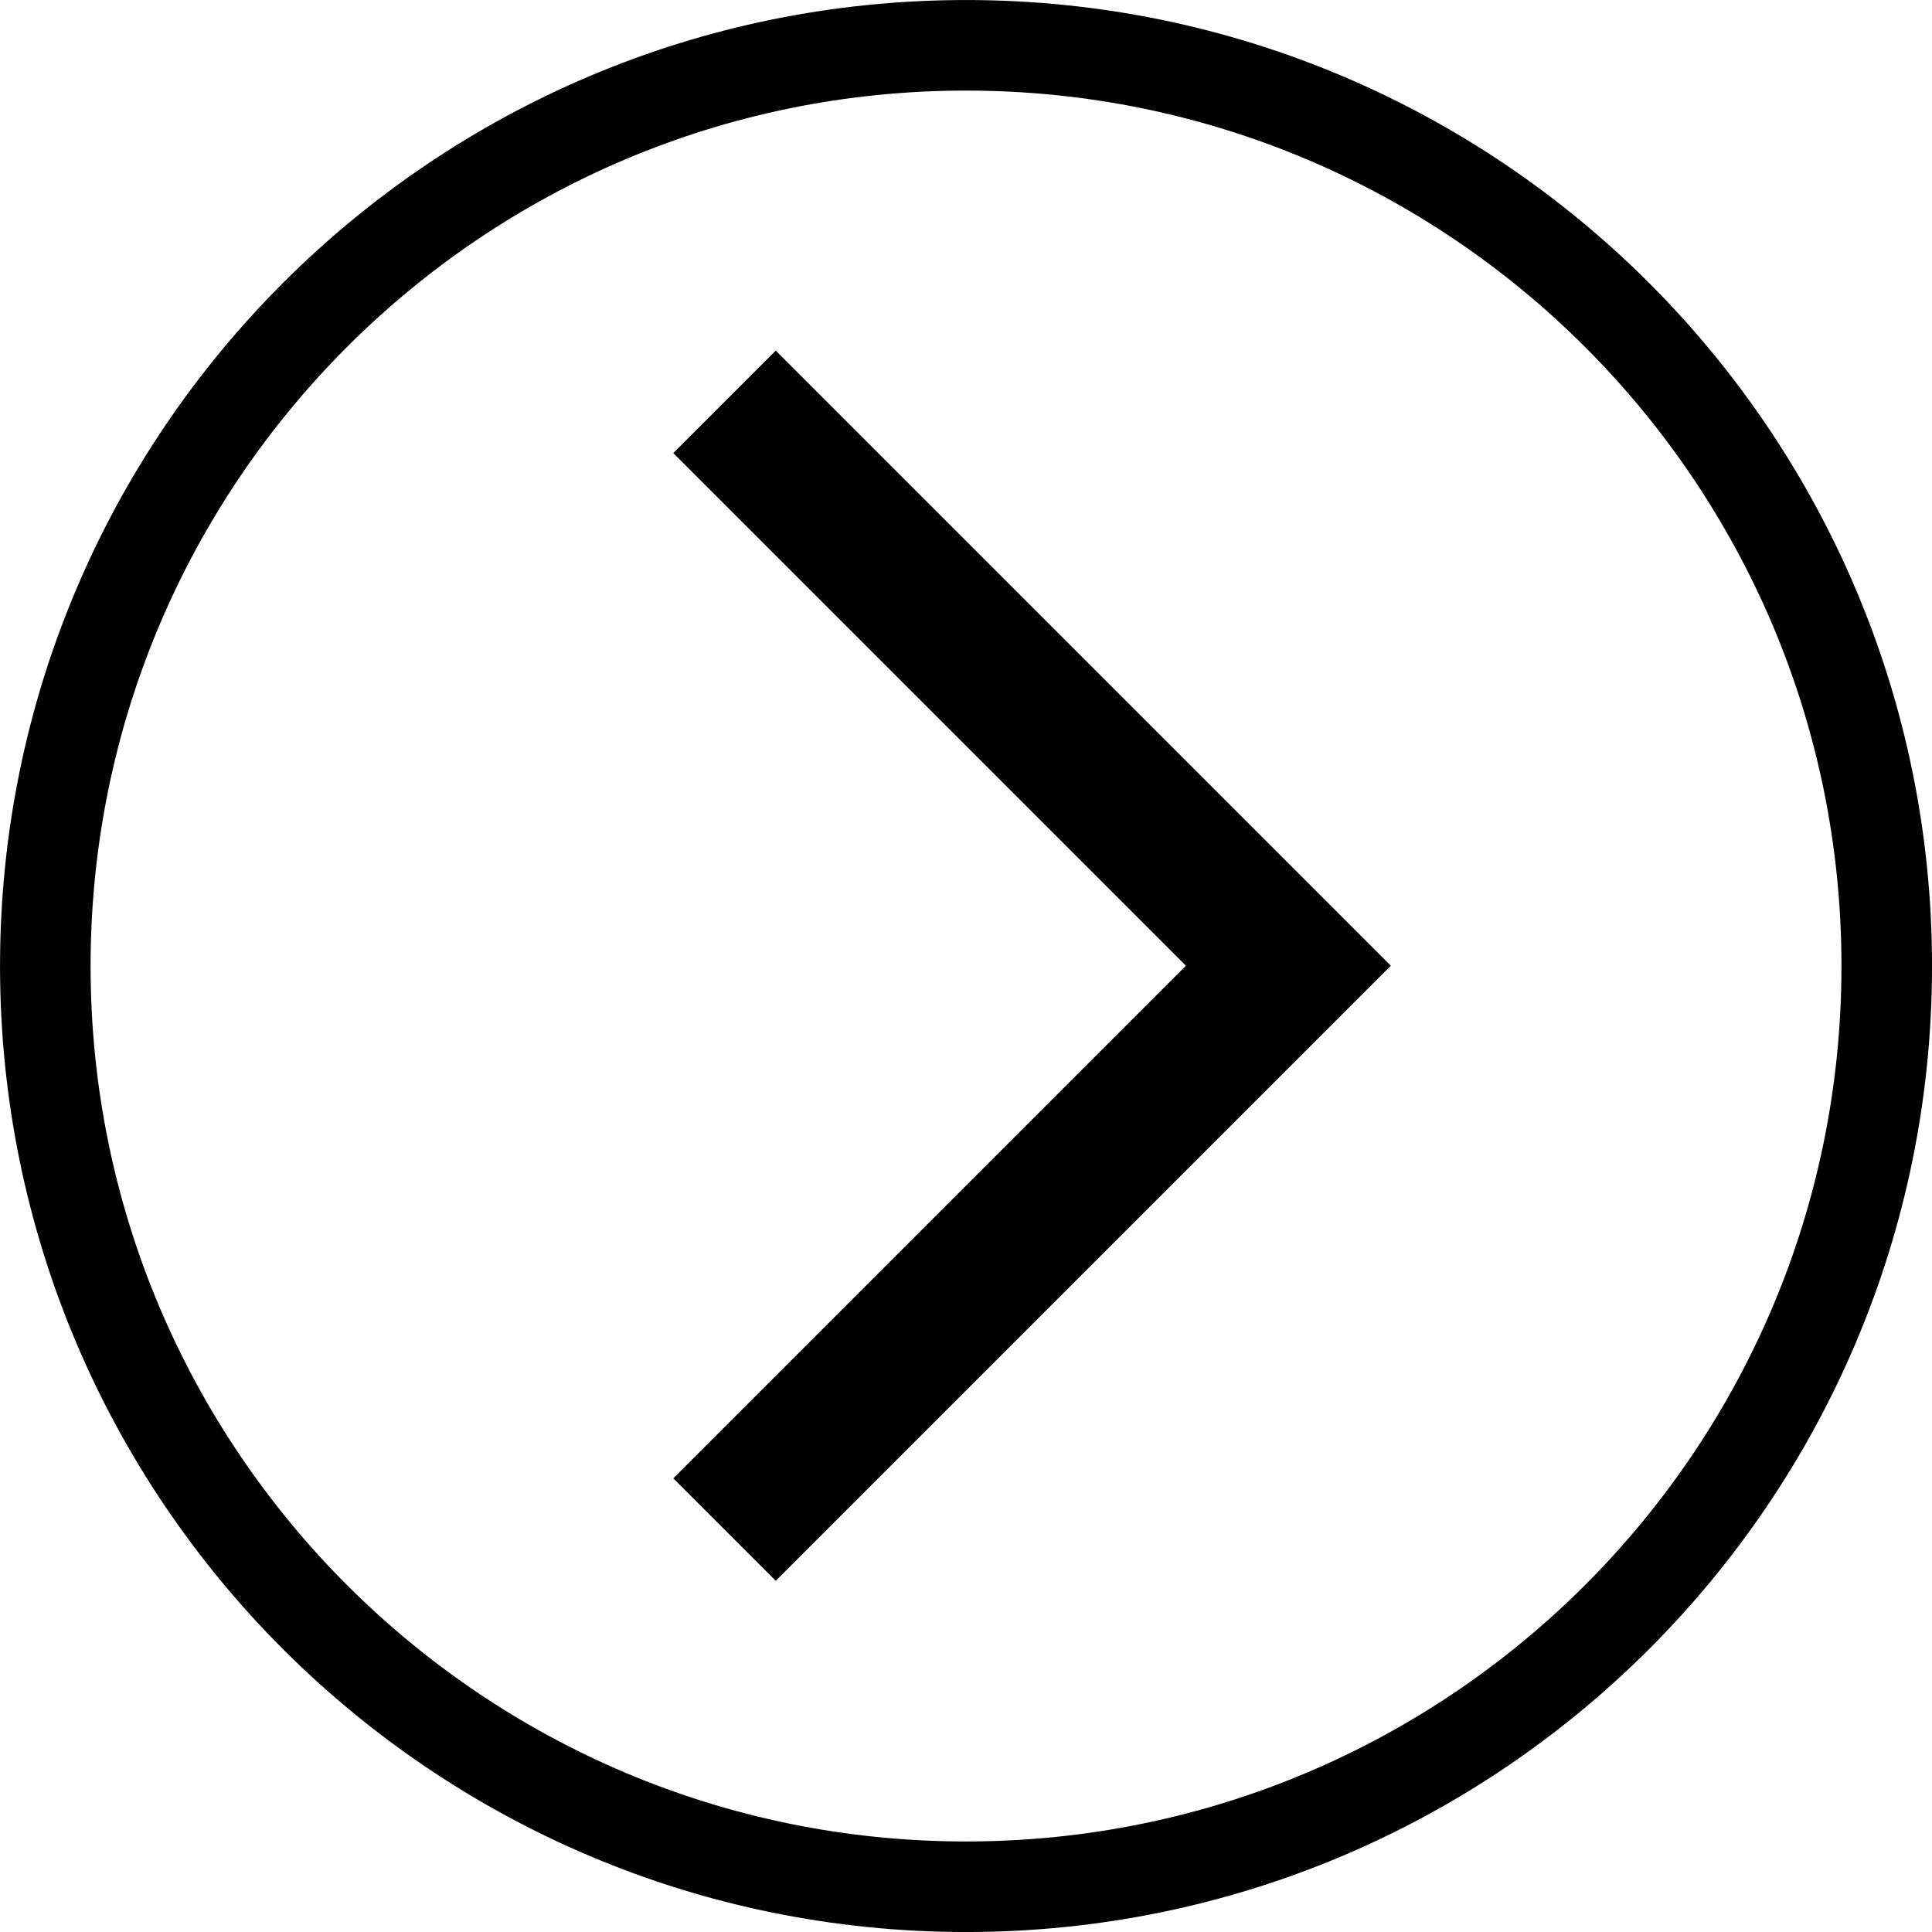
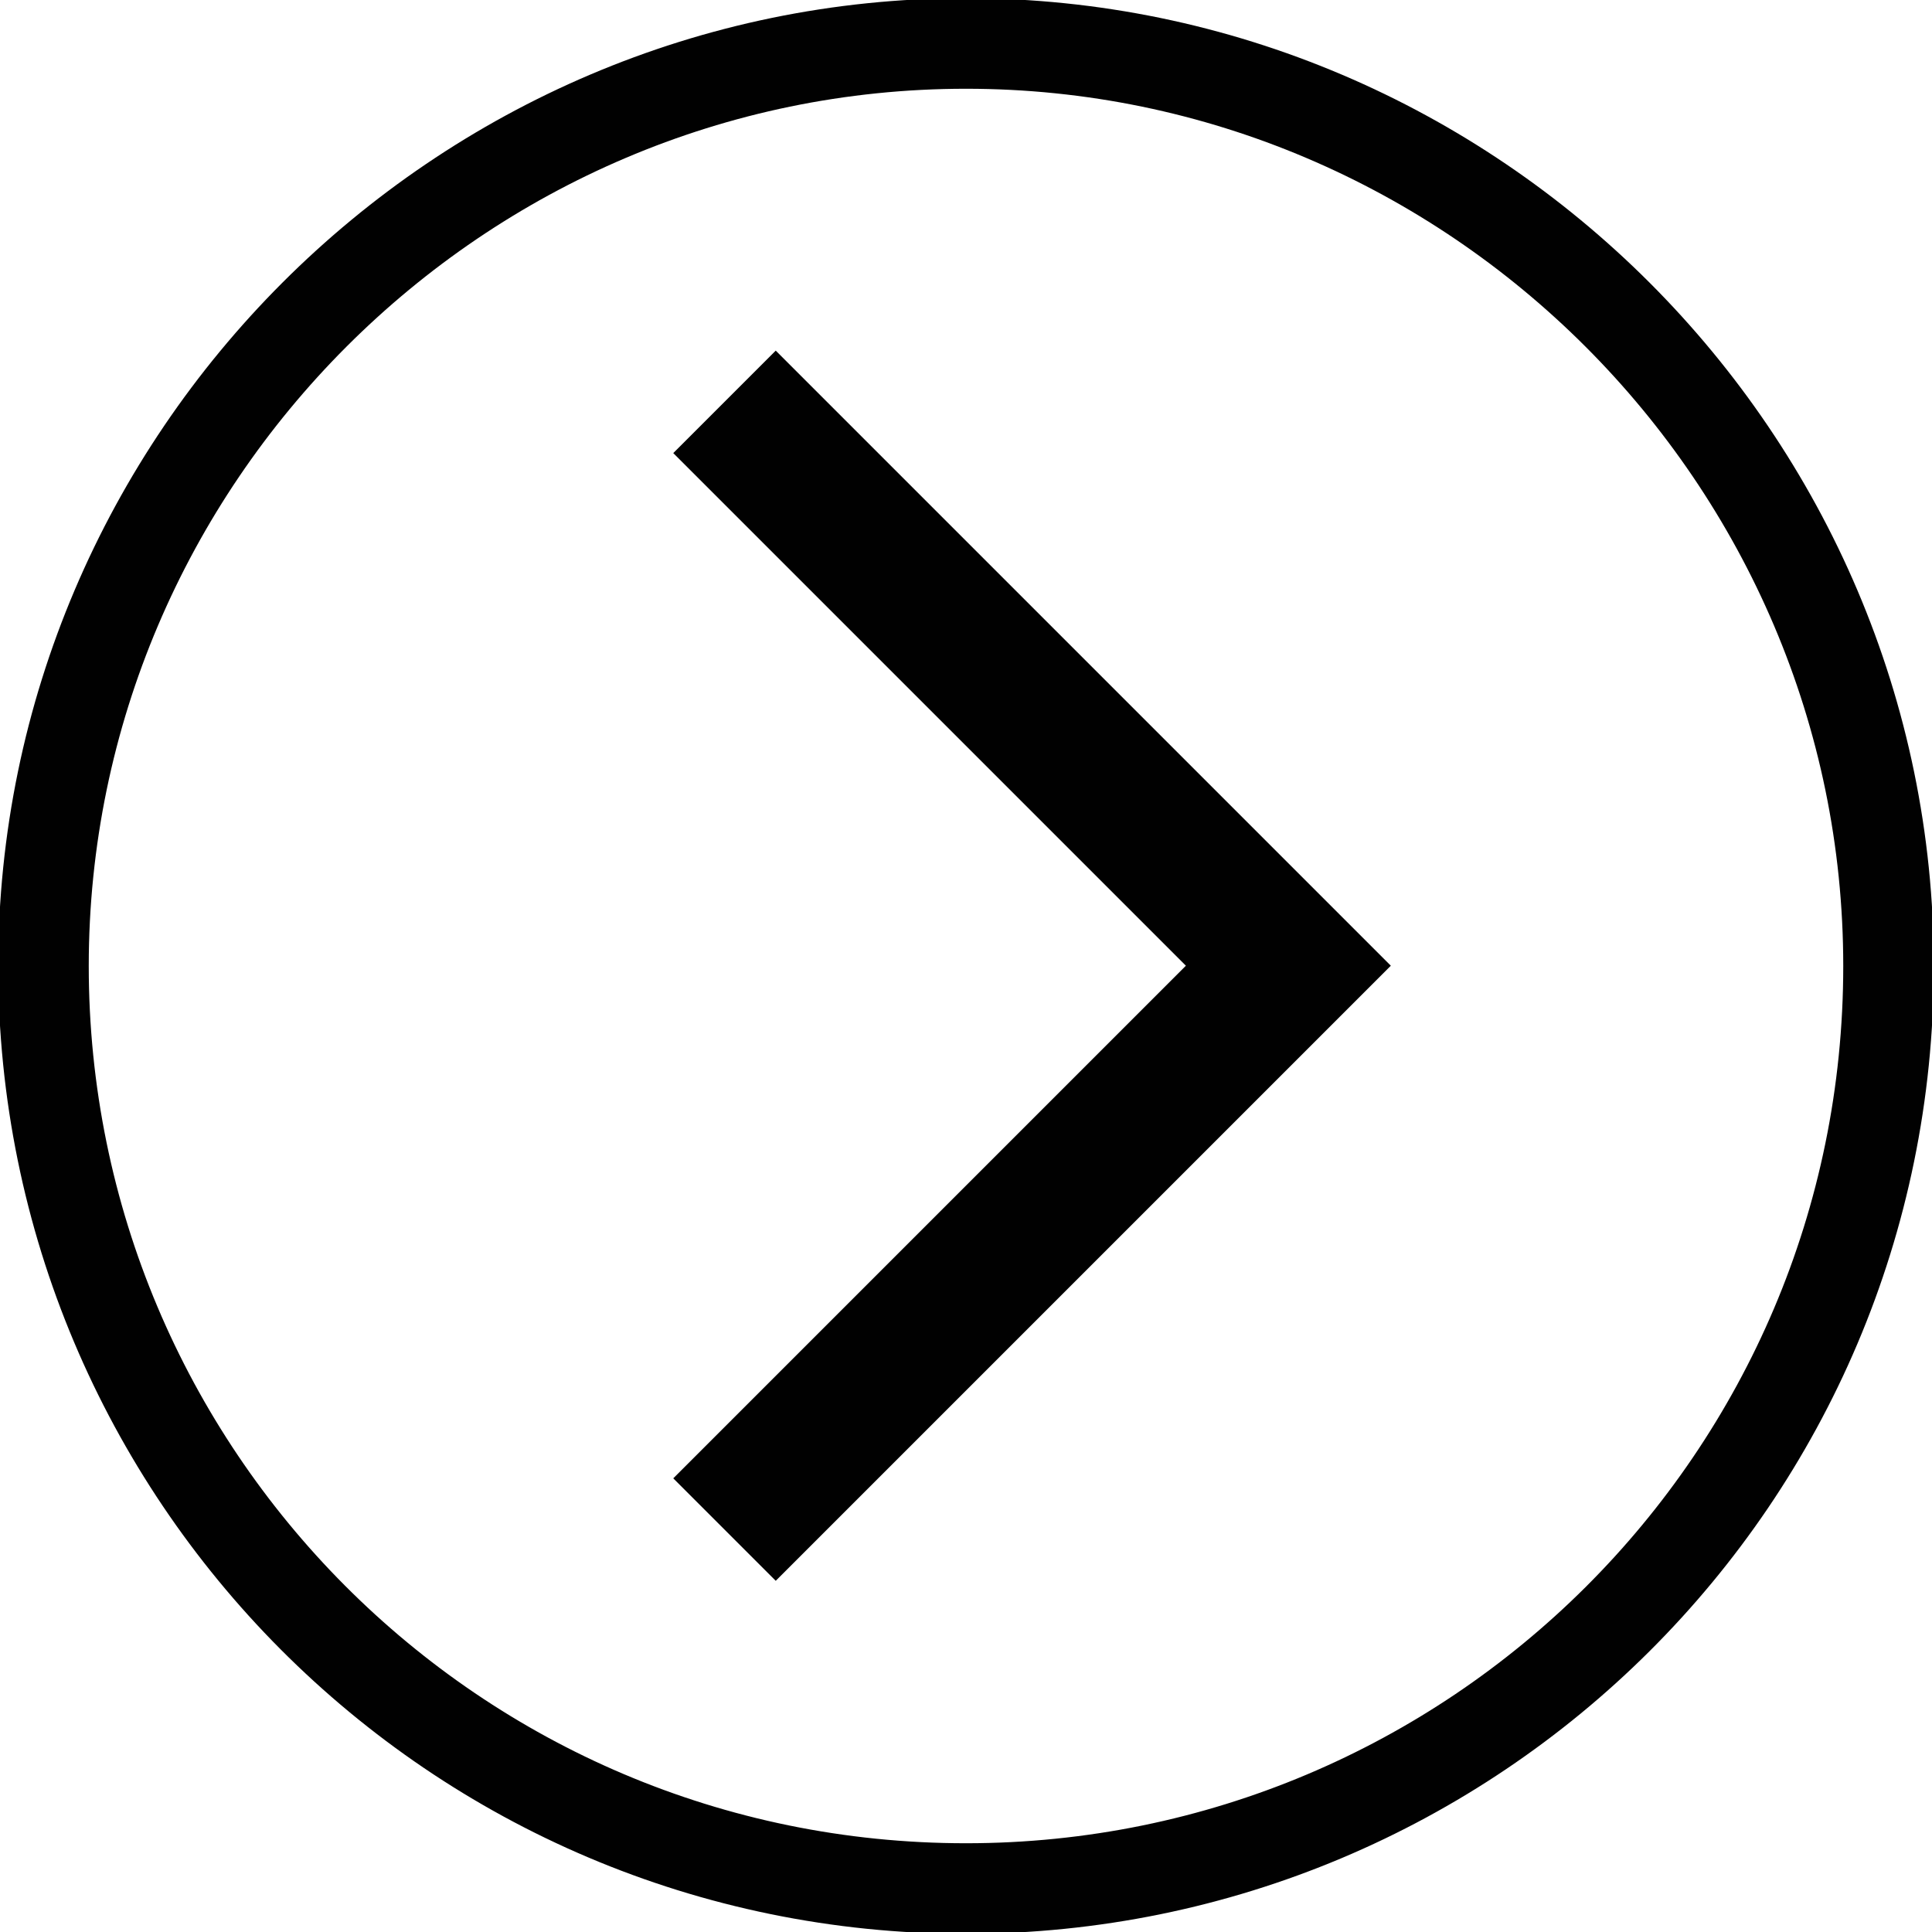
- <svg xmlns="http://www.w3.org/2000/svg" width="40" height="40" viewBox="0 0 40 40" fill="none">
-   <path d="M15 8.32L26.674 19.994L15 31.668" stroke="#010101" stroke-width="3" />
-   <rect x="0.938" y="-0.938" width="38.125" height="38.125" rx="19.062" transform="matrix(1 8.74228e-08 8.74228e-08 -1 8.19588e-08 38.125)" stroke="#010101" stroke-width="1.875" />
+ <svg xmlns="http://www.w3.org/2000/svg" width="30" height="30" viewBox="0 0 40 40">
+   <path fill="none" stroke="#010101" stroke-width="1.875" d="M20,0.9L20,0.9C9.5,0.9,0.9,9.5,0.9,20l0,0c0,10.5,8.5,19.1,19.1,19.1                         l0,0c10.5,0,19.1-8.5,19.1-19.1l0,0C39.1,9.5,30.5,0.9,20,0.9z" />
+   <path d="M15 8.32L26.674 19.994L15 31.668" stroke="#010101" fill="none" stroke-width="3" />
</svg>
